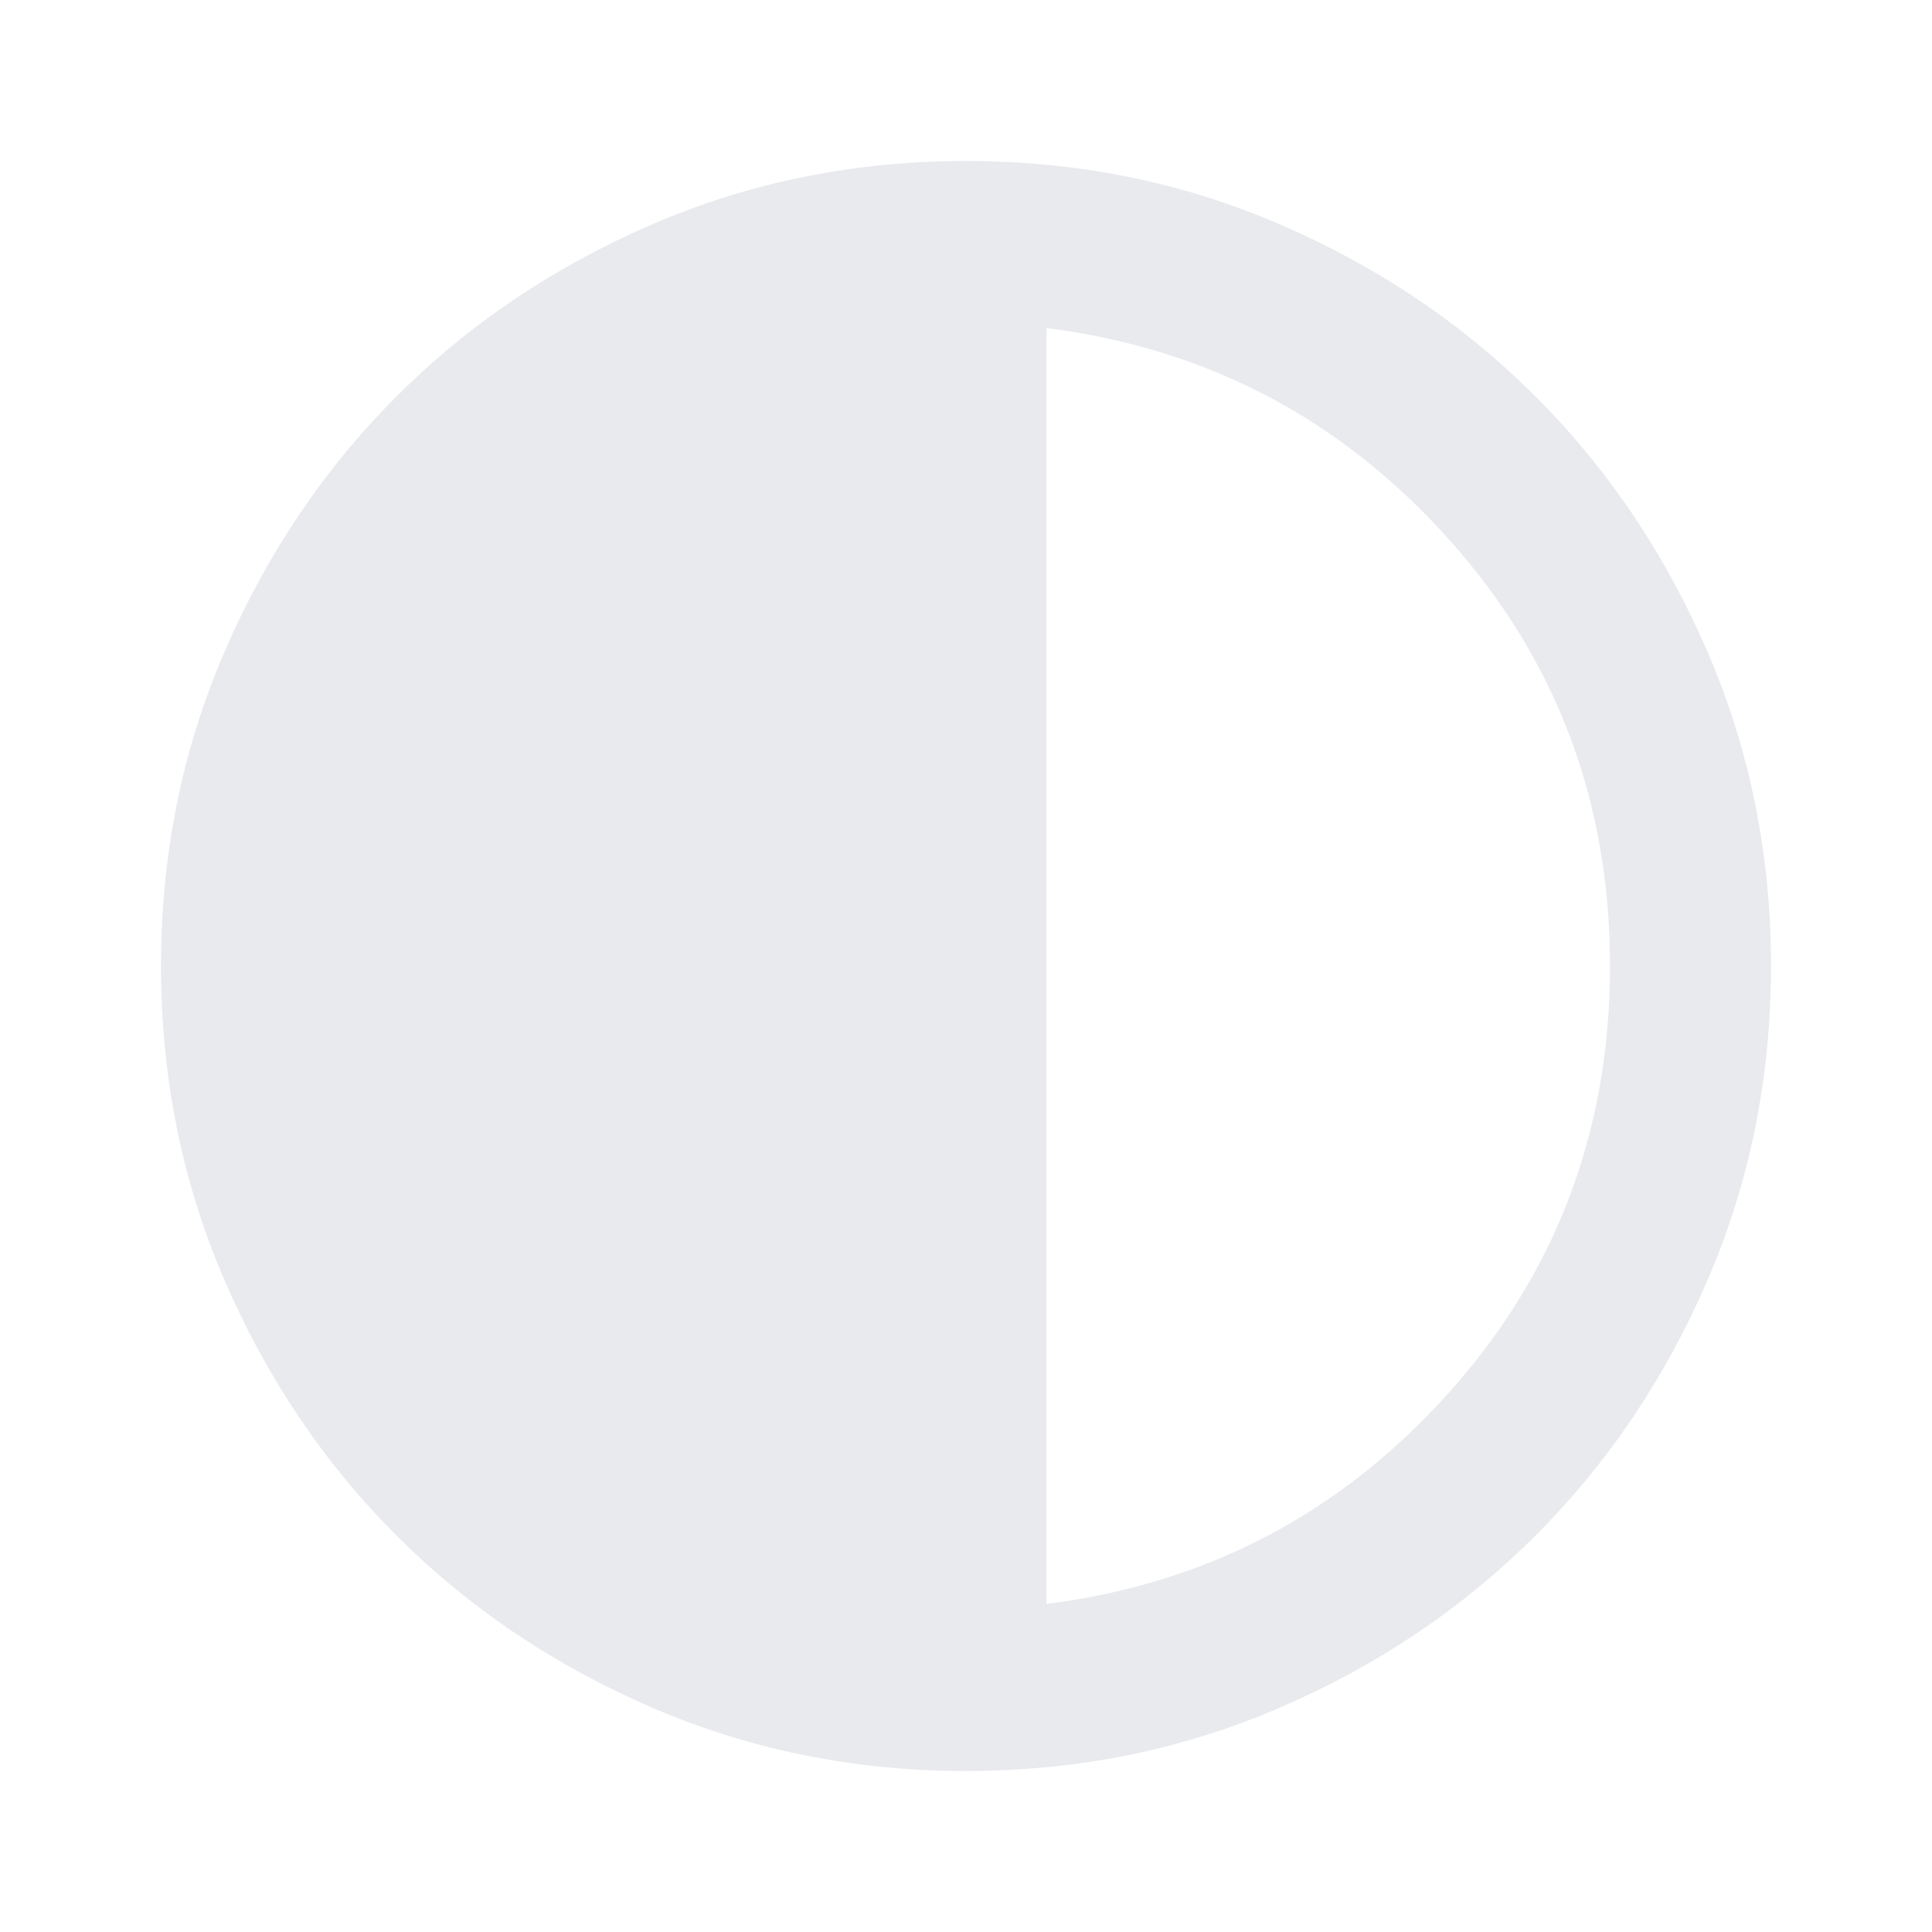
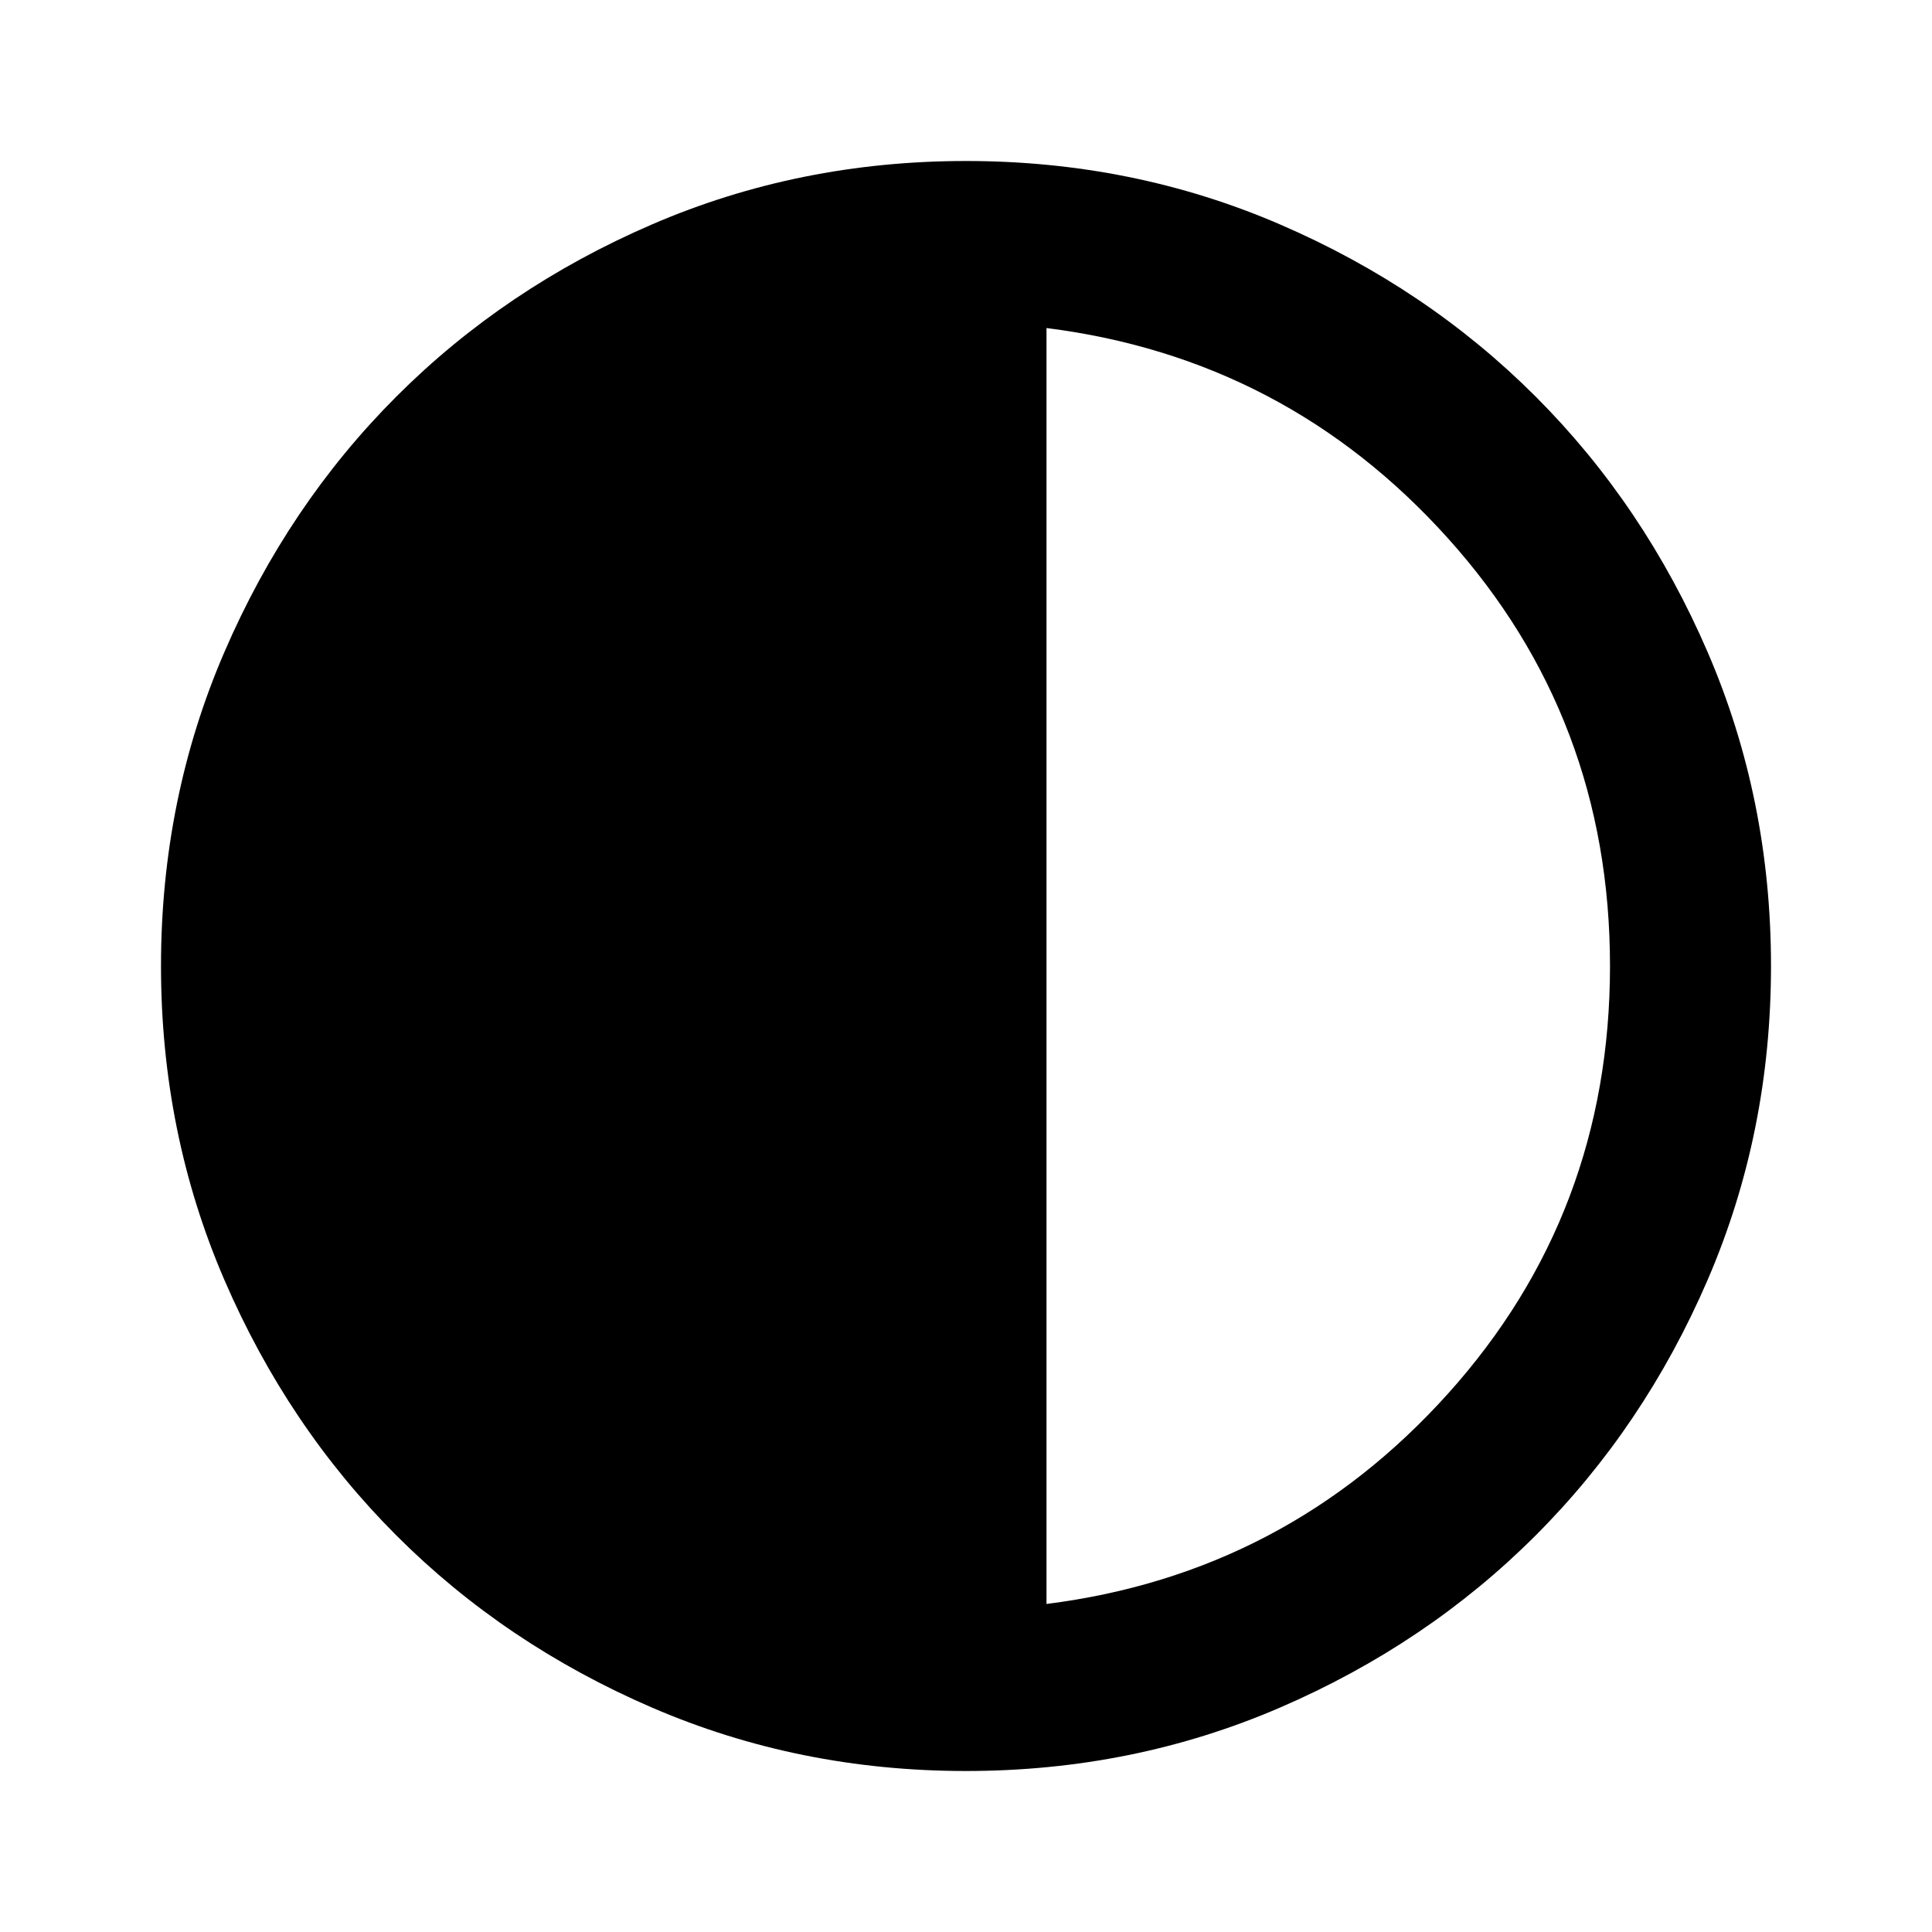
- <svg xmlns="http://www.w3.org/2000/svg" height="24px" viewBox="0 -960 960 960" width="24px" fill="#e8eaed">
+ <svg xmlns="http://www.w3.org/2000/svg" height="24px" viewBox="0 -960 960 960" width="24px" fill="currentColor">
  <path d="M480-80q-83 0-156-31.5T197-197q-54-54-85.5-127T80-480q0-83 31.5-156T197-763q54-54 127-85.5T480-880q83 0 156 31.5T763-763q54 54 85.5 127T880-480q0 83-31.5 156T763-197q-54 54-127 85.5T480-80Zm40-83q119-15 199.5-104.5T800-480q0-123-80.5-212.5T520-797v634Z" />
</svg>
